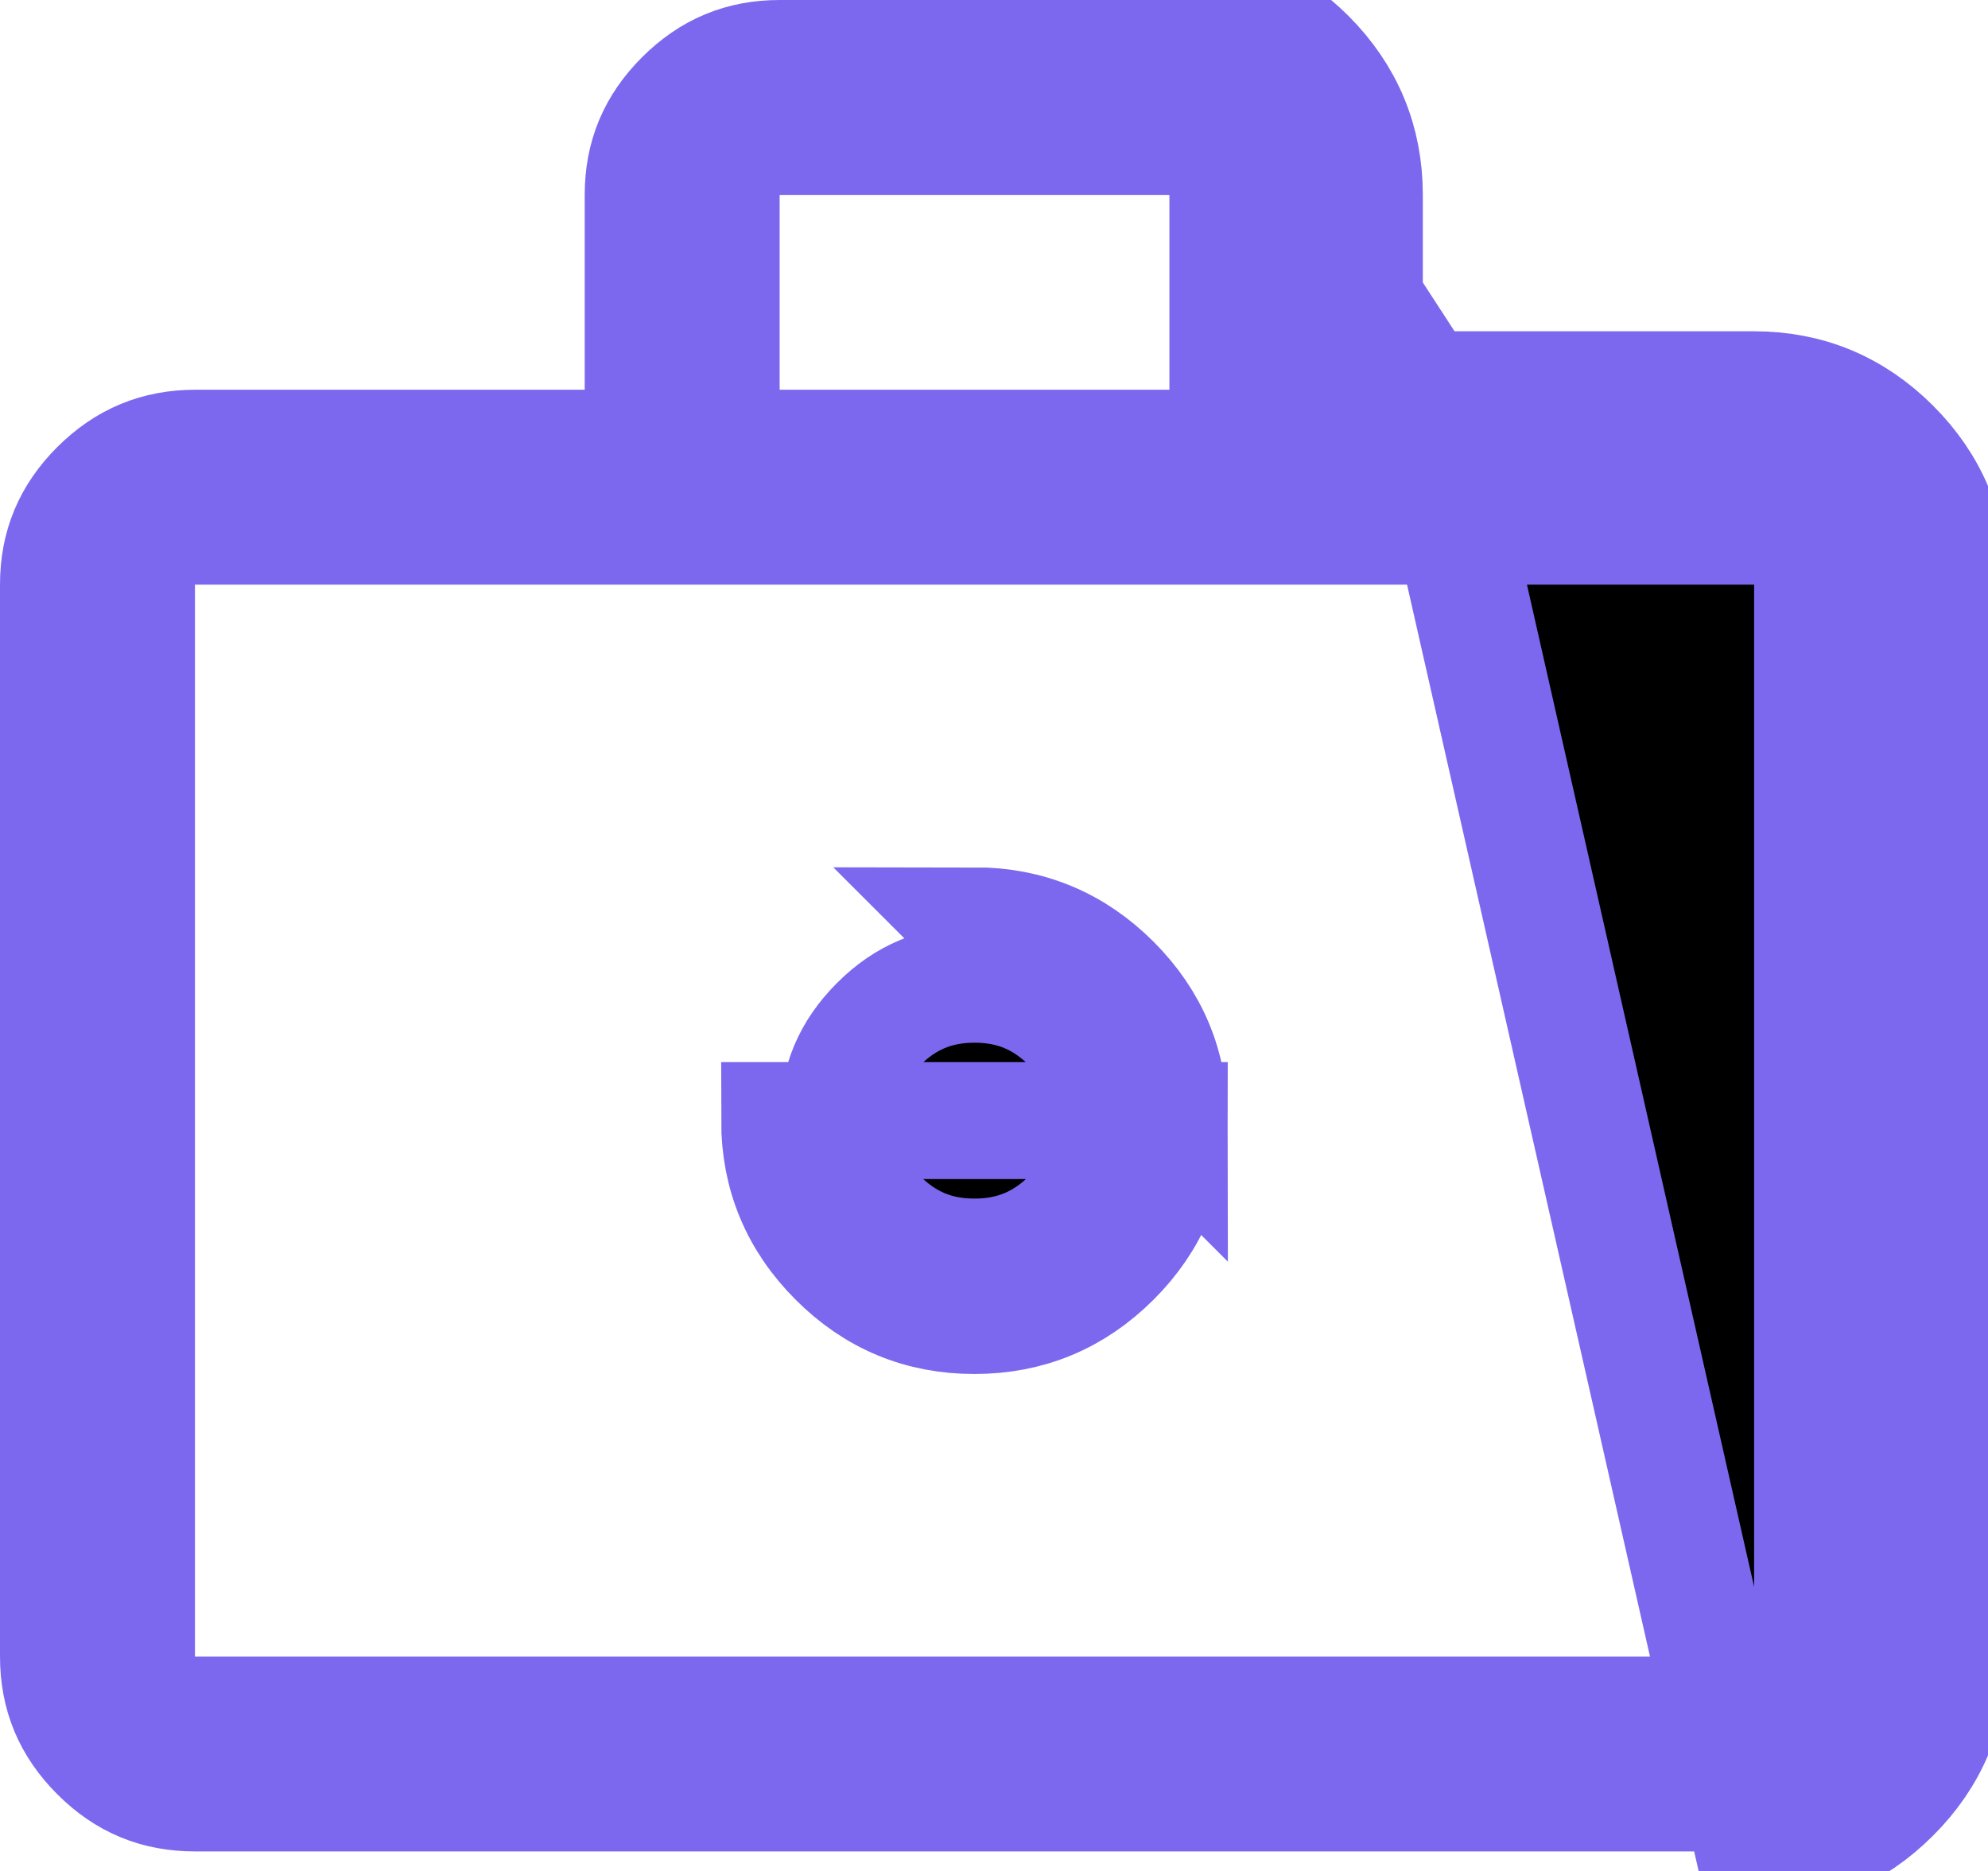
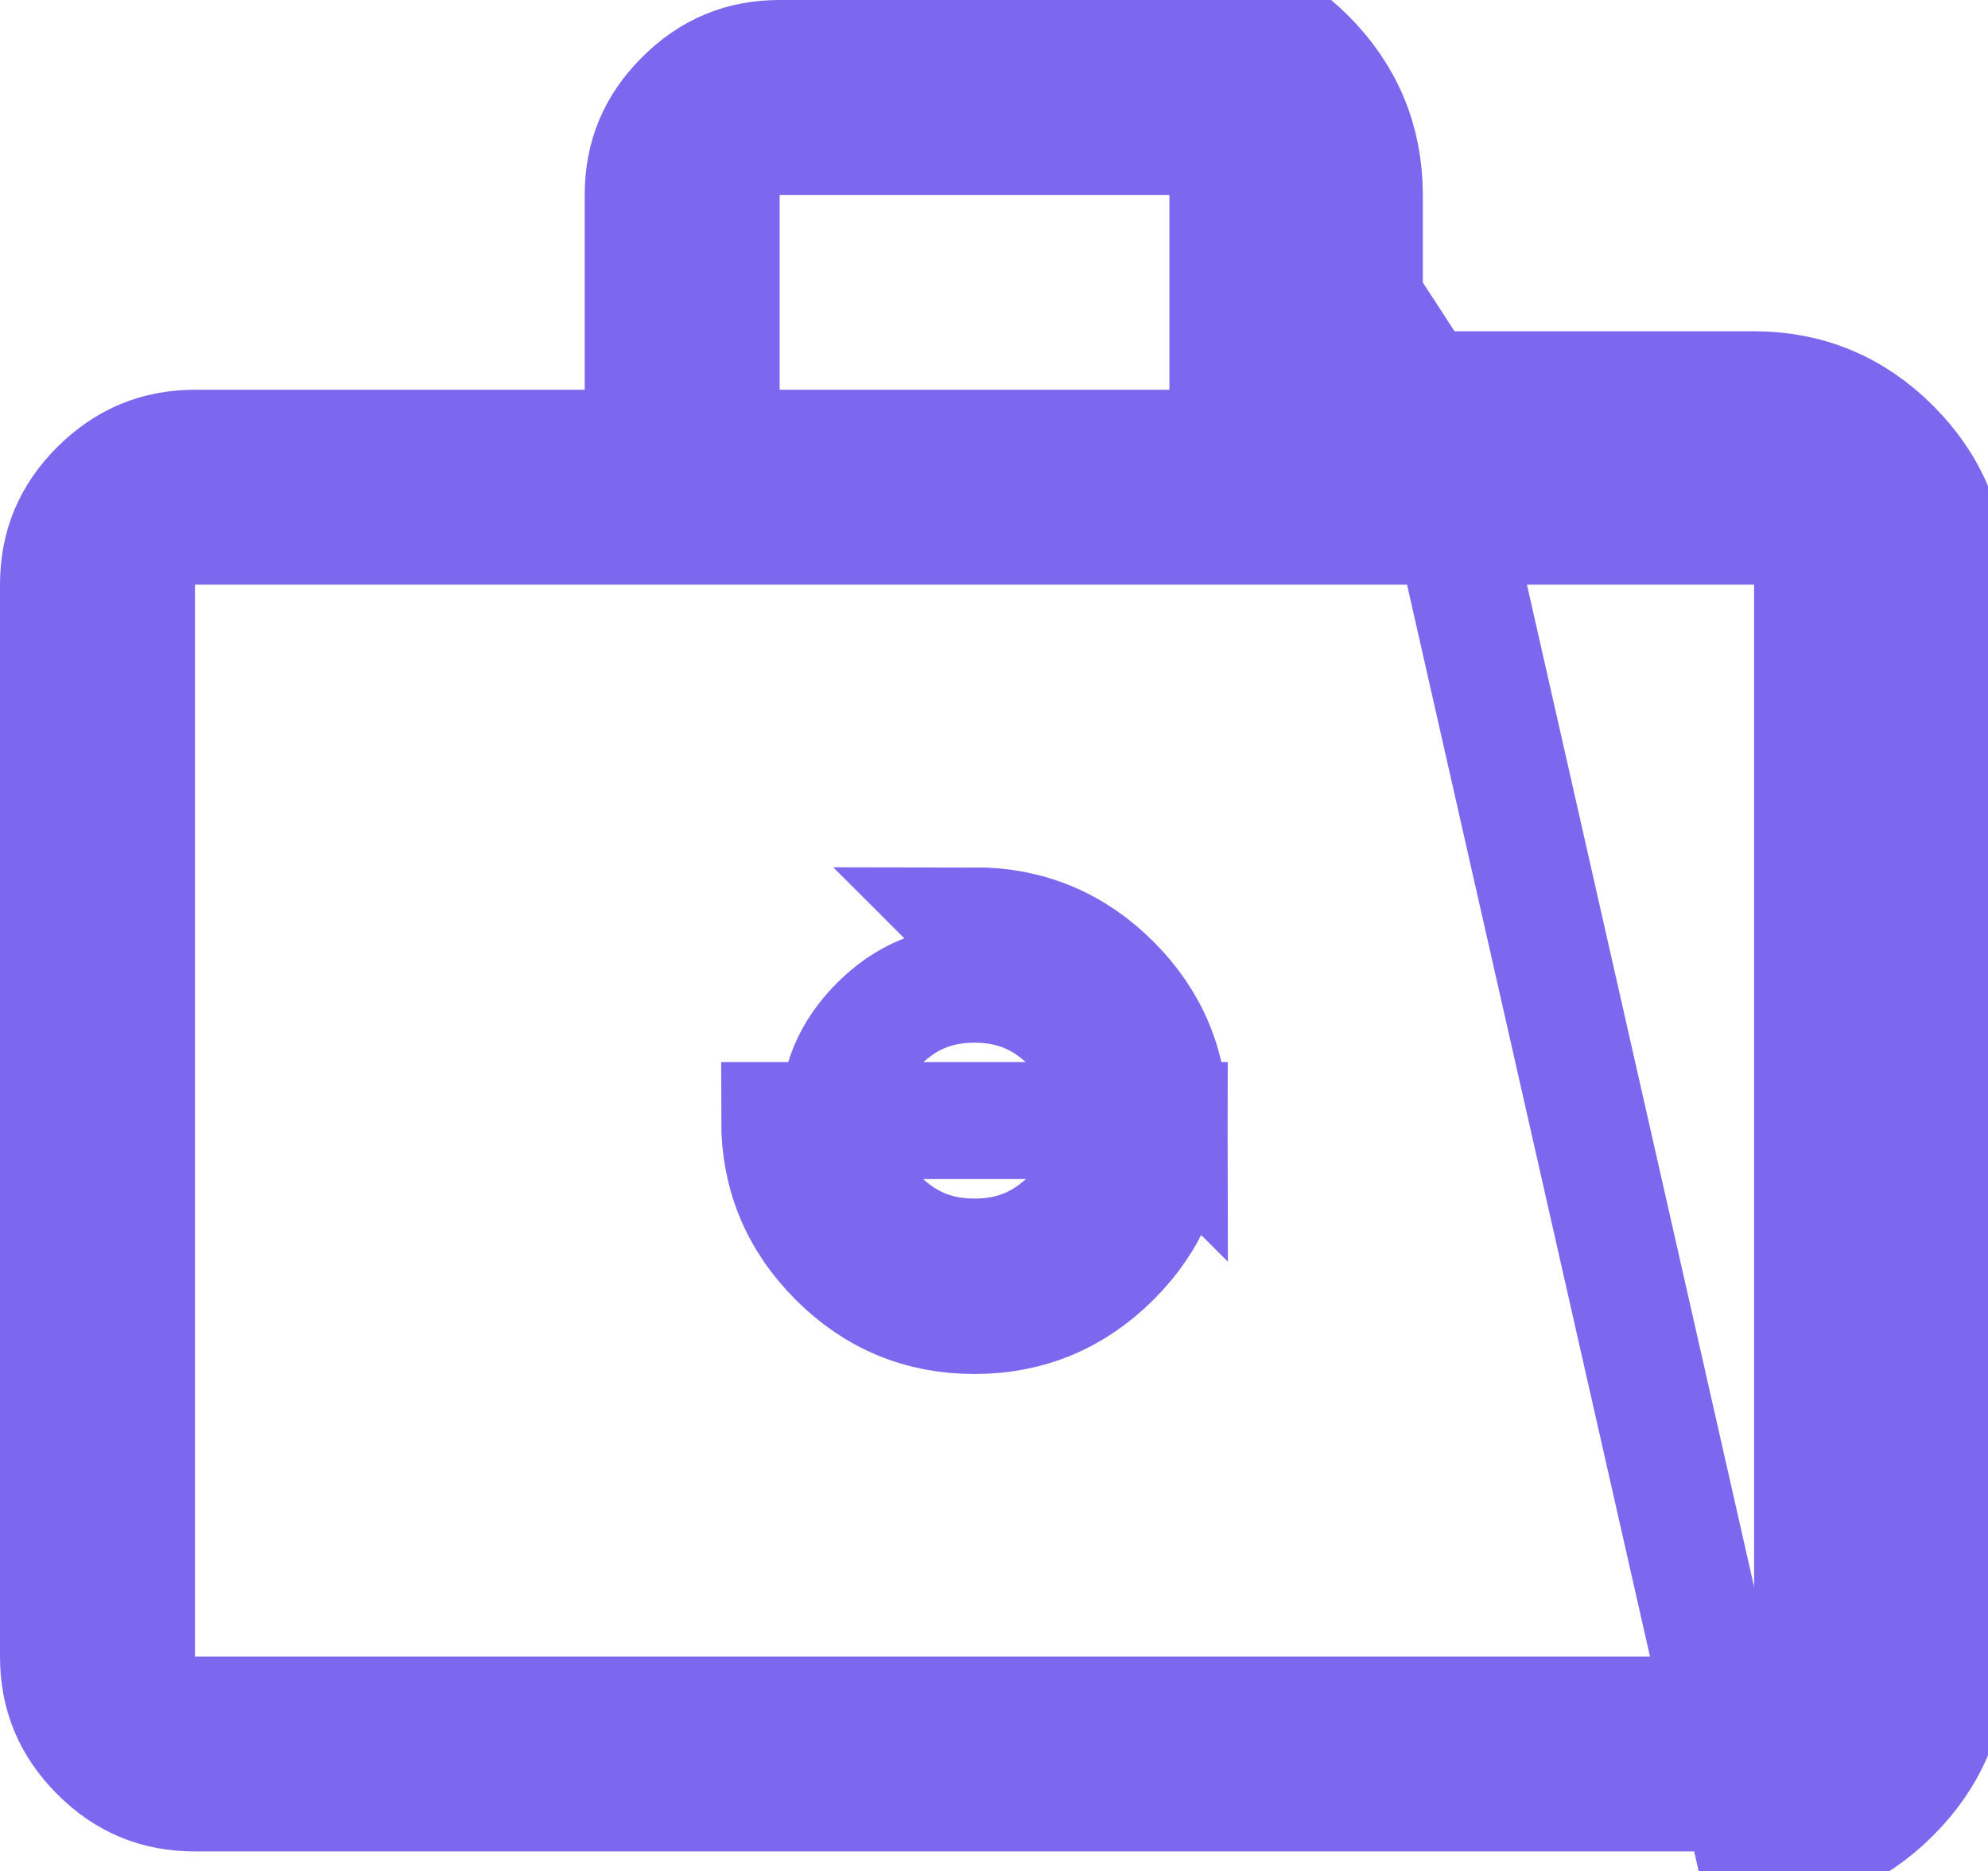
<svg xmlns="http://www.w3.org/2000/svg" width="17" height="16" viewBox="0 0 17 16" fill="none">
-   <path d="M10 9.583C10.001 10.042 9.838 10.435 9.511 10.761C9.184 11.087 8.792 11.25 8.333 11.25C7.876 11.251 7.483 11.088 7.157 10.761C6.83 10.434 6.667 10.042 6.667 9.583H10ZM10 9.583C10 9.125 9.837 8.733 9.511 8.407C9.185 8.081 8.792 7.917 8.333 7.917L10 9.583ZM12.167 3.333H11.667V2.833V1.667C11.667 1.209 11.504 0.817 11.178 0.49C10.851 0.163 10.458 0 10 0L12.167 3.333ZM12.167 3.333H15C15.458 3.333 15.851 3.497 16.177 3.823C16.504 4.15 16.667 4.542 16.667 5V14.167C16.667 14.625 16.504 15.018 16.177 15.344C15.851 15.671 15.459 15.834 15 15.833L12.167 3.333ZM7.51 10.407C7.277 10.174 7.167 9.908 7.167 9.584C7.167 9.259 7.277 8.994 7.511 8.76C7.743 8.527 8.009 8.417 8.333 8.417C8.659 8.417 8.924 8.527 9.157 8.76C9.39 8.993 9.5 9.259 9.5 9.583L9.5 9.584C9.5 9.909 9.391 10.174 9.158 10.407C8.924 10.64 8.658 10.75 8.333 10.75L8.333 10.75C8.009 10.75 7.744 10.641 7.51 10.407ZM6.667 0.5H10C10.325 0.5 10.59 0.61 10.824 0.844C11.058 1.077 11.167 1.342 11.167 1.666V1.667V3.333V3.833H11.667H15C15.325 3.833 15.59 3.943 15.824 4.177C16.058 4.411 16.167 4.676 16.167 4.999V5V14.167C16.167 14.492 16.057 14.757 15.824 14.991C15.591 15.224 15.326 15.334 15.001 15.333H15H1.667C1.342 15.333 1.077 15.224 0.844 14.991C0.611 14.758 0.5 14.492 0.5 14.166V5C0.5 4.675 0.61 4.41 0.843 4.177C1.077 3.944 1.343 3.834 1.667 3.833H5H5.5V3.333V1.667C5.5 1.342 5.61 1.077 5.843 0.844C6.077 0.61 6.343 0.5 6.667 0.5ZM1.167 14.167V14.667H1.667H15H15.5V14.167V5V4.5H15H1.667H1.167V5V14.167ZM6.167 3.333V3.833H6.667H10H10.5V3.333V1.667V1.167H10H6.667H6.167V1.667V3.333Z" fill="black" stroke="#7B68EE" />
+   <path d="M10 9.583C10.001 10.042 9.838 10.435 9.511 10.761C9.184 11.087 8.792 11.25 8.333 11.25C7.876 11.251 7.483 11.088 7.157 10.761C6.83 10.434 6.667 10.042 6.667 9.583H10ZM10 9.583C10 9.125 9.837 8.733 9.511 8.407C9.185 8.081 8.792 7.917 8.333 7.917L10 9.583ZM12.167 3.333H11.667V2.833V1.667C11.667 1.209 11.504 0.817 11.178 0.49C10.851 0.163 10.458 0 10 0L12.167 3.333ZM12.167 3.333H15C15.458 3.333 15.851 3.497 16.177 3.823C16.504 4.15 16.667 4.542 16.667 5V14.167C16.667 14.625 16.504 15.018 16.177 15.344C15.851 15.671 15.459 15.834 15 15.833L12.167 3.333ZM7.51 10.407C7.277 10.174 7.167 9.908 7.167 9.584C7.167 9.259 7.277 8.994 7.511 8.76C7.743 8.527 8.009 8.417 8.333 8.417C8.659 8.417 8.924 8.527 9.157 8.76C9.39 8.993 9.5 9.259 9.5 9.583L9.5 9.584C9.5 9.909 9.391 10.174 9.158 10.407C8.924 10.64 8.658 10.75 8.333 10.75L8.333 10.75C8.009 10.75 7.744 10.641 7.51 10.407ZM6.667 0.5H10C10.325 0.5 10.59 0.61 10.824 0.844C11.058 1.077 11.167 1.342 11.167 1.666V1.667V3.333V3.833H11.667H15C15.325 3.833 15.59 3.943 15.824 4.177C16.058 4.411 16.167 4.676 16.167 4.999V5V14.167C16.167 14.492 16.057 14.757 15.824 14.991C15.591 15.224 15.326 15.334 15.001 15.333H15H1.667C1.342 15.333 1.077 15.224 0.844 14.991C0.611 14.758 0.5 14.492 0.5 14.166V5C0.5 4.675 0.61 4.41 0.843 4.177C1.077 3.944 1.343 3.834 1.667 3.833H5H5.5V3.333V1.667C5.5 1.342 5.61 1.077 5.843 0.844C6.077 0.61 6.343 0.5 6.667 0.5ZM1.167 14.167V14.667H1.667H15H15.5V14.167V5V4.5H15H1.667H1.167V5V14.167ZM6.167 3.333V3.833H6.667H10H10.5V3.333V1.667V1.167H10H6.667H6.167V1.667V3.333Z" fill="none" stroke="#7B68EE" />
</svg>
